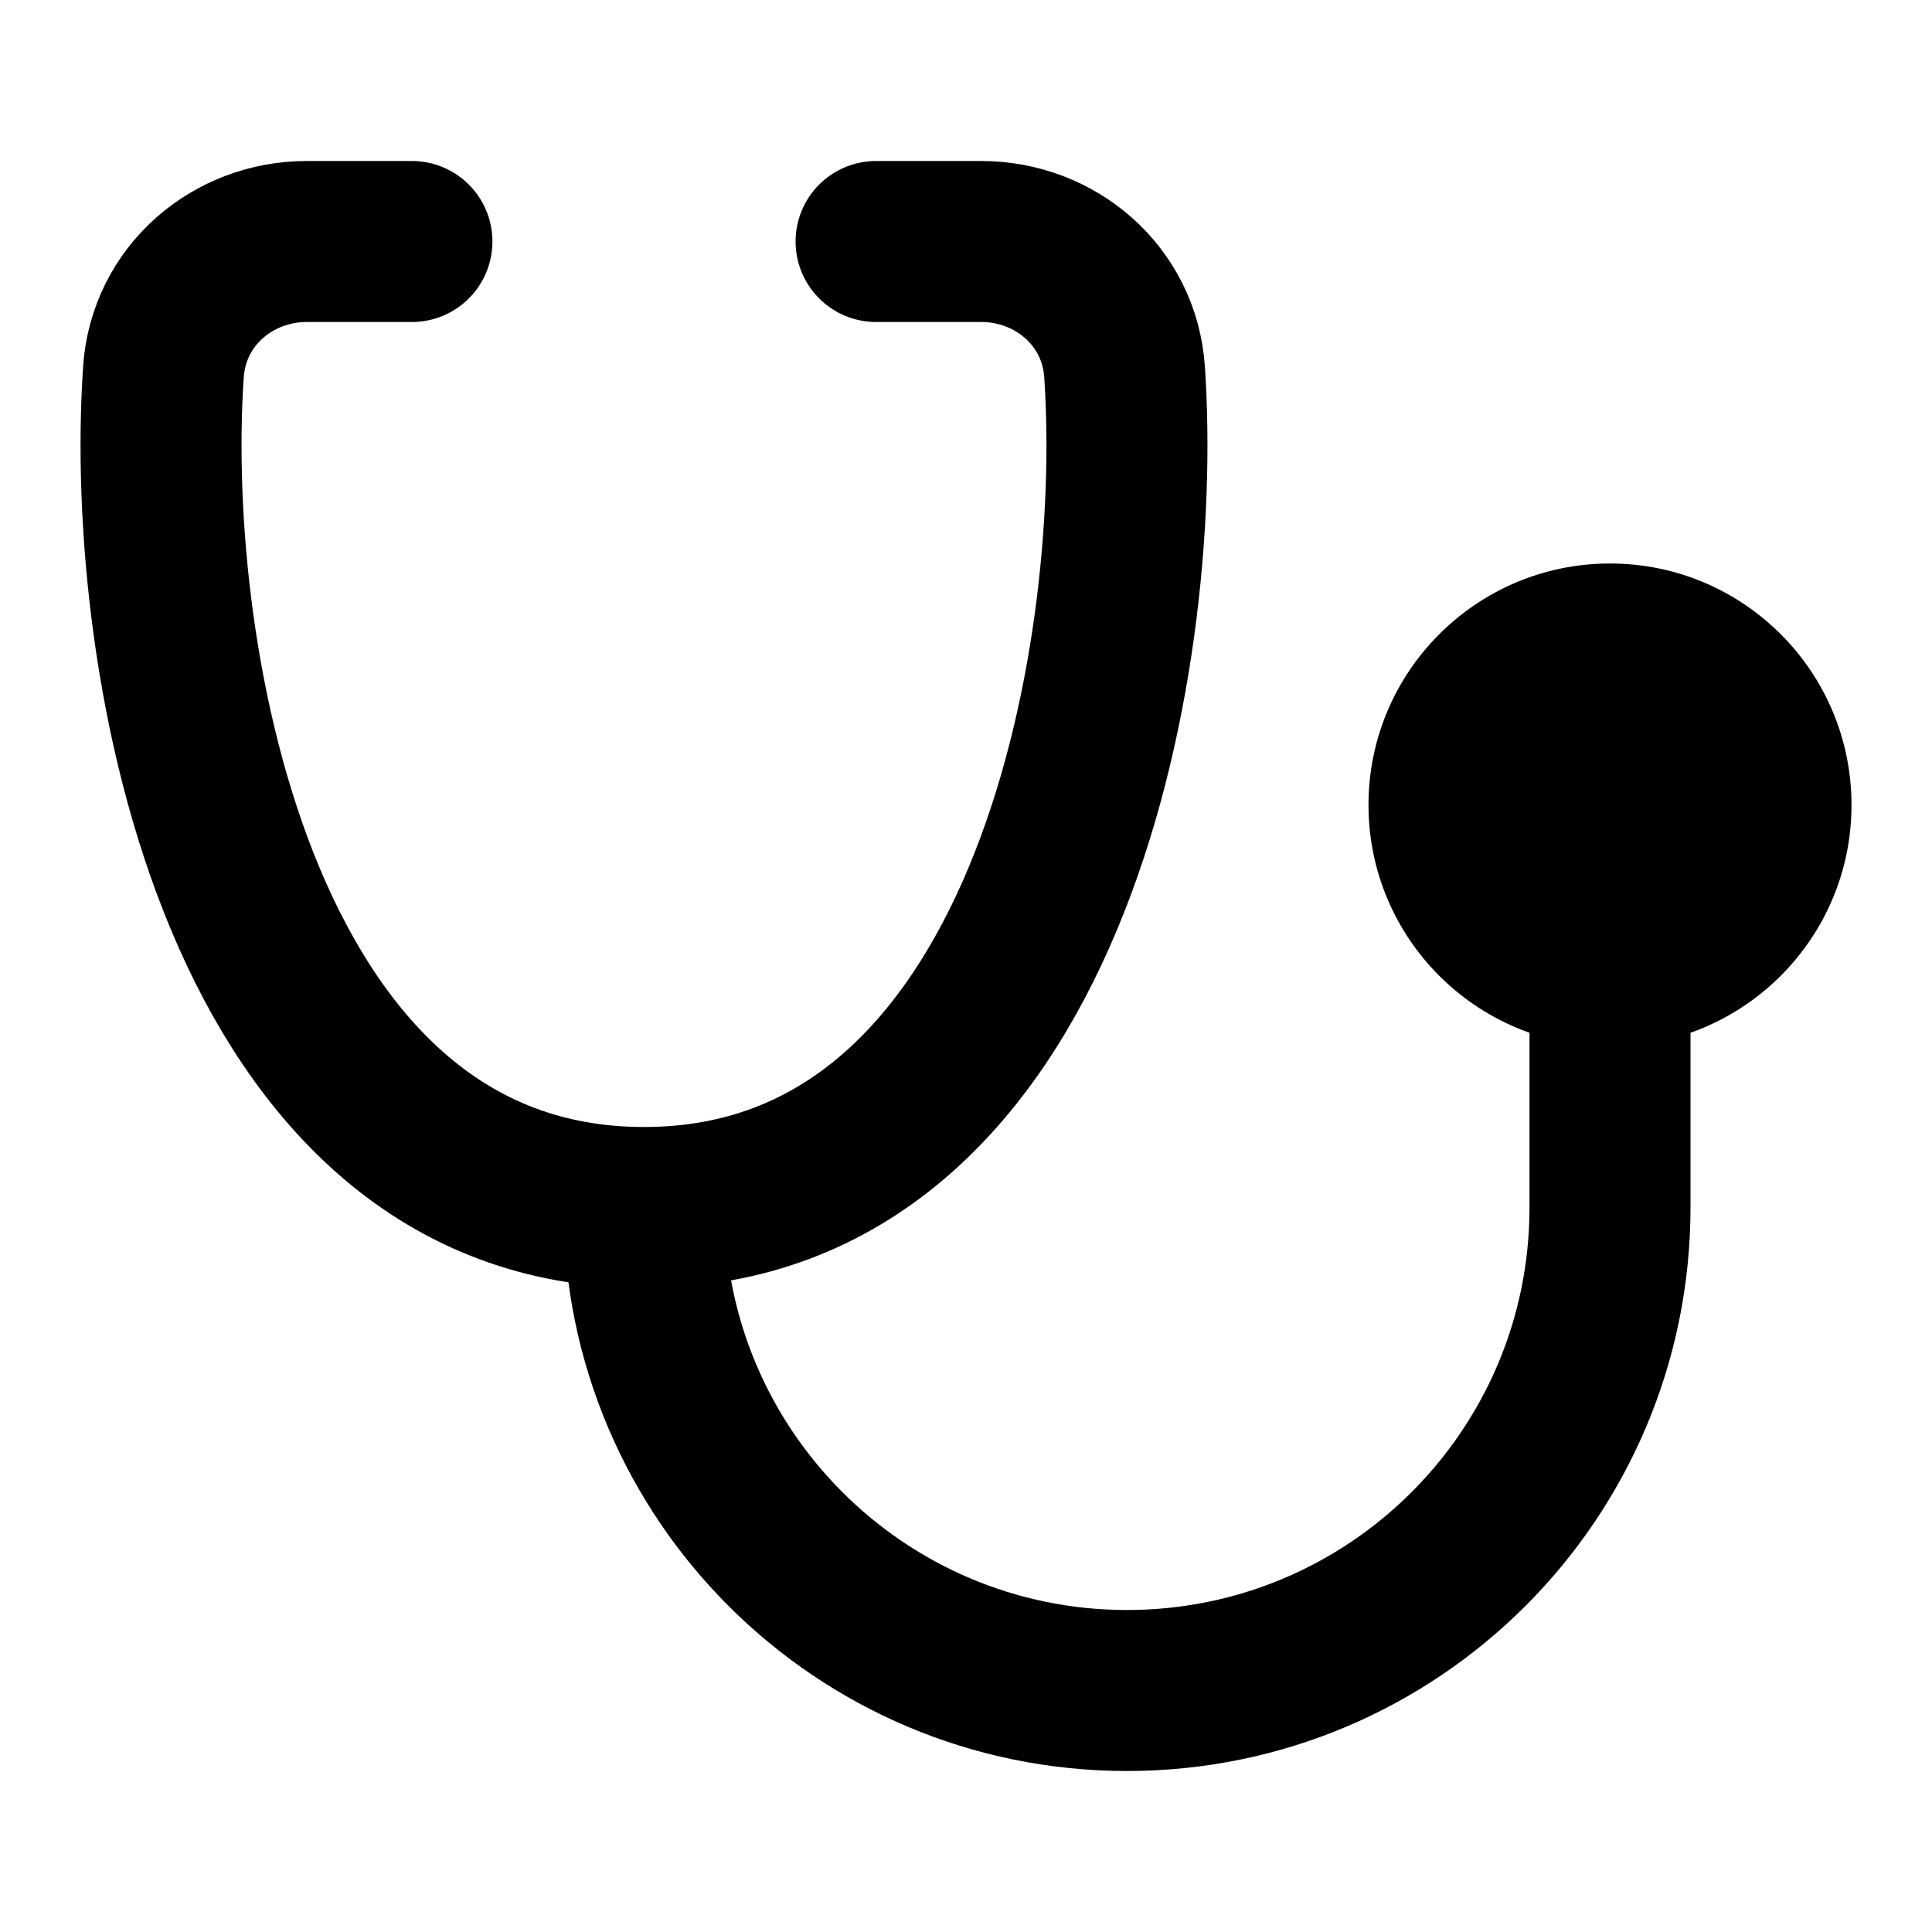
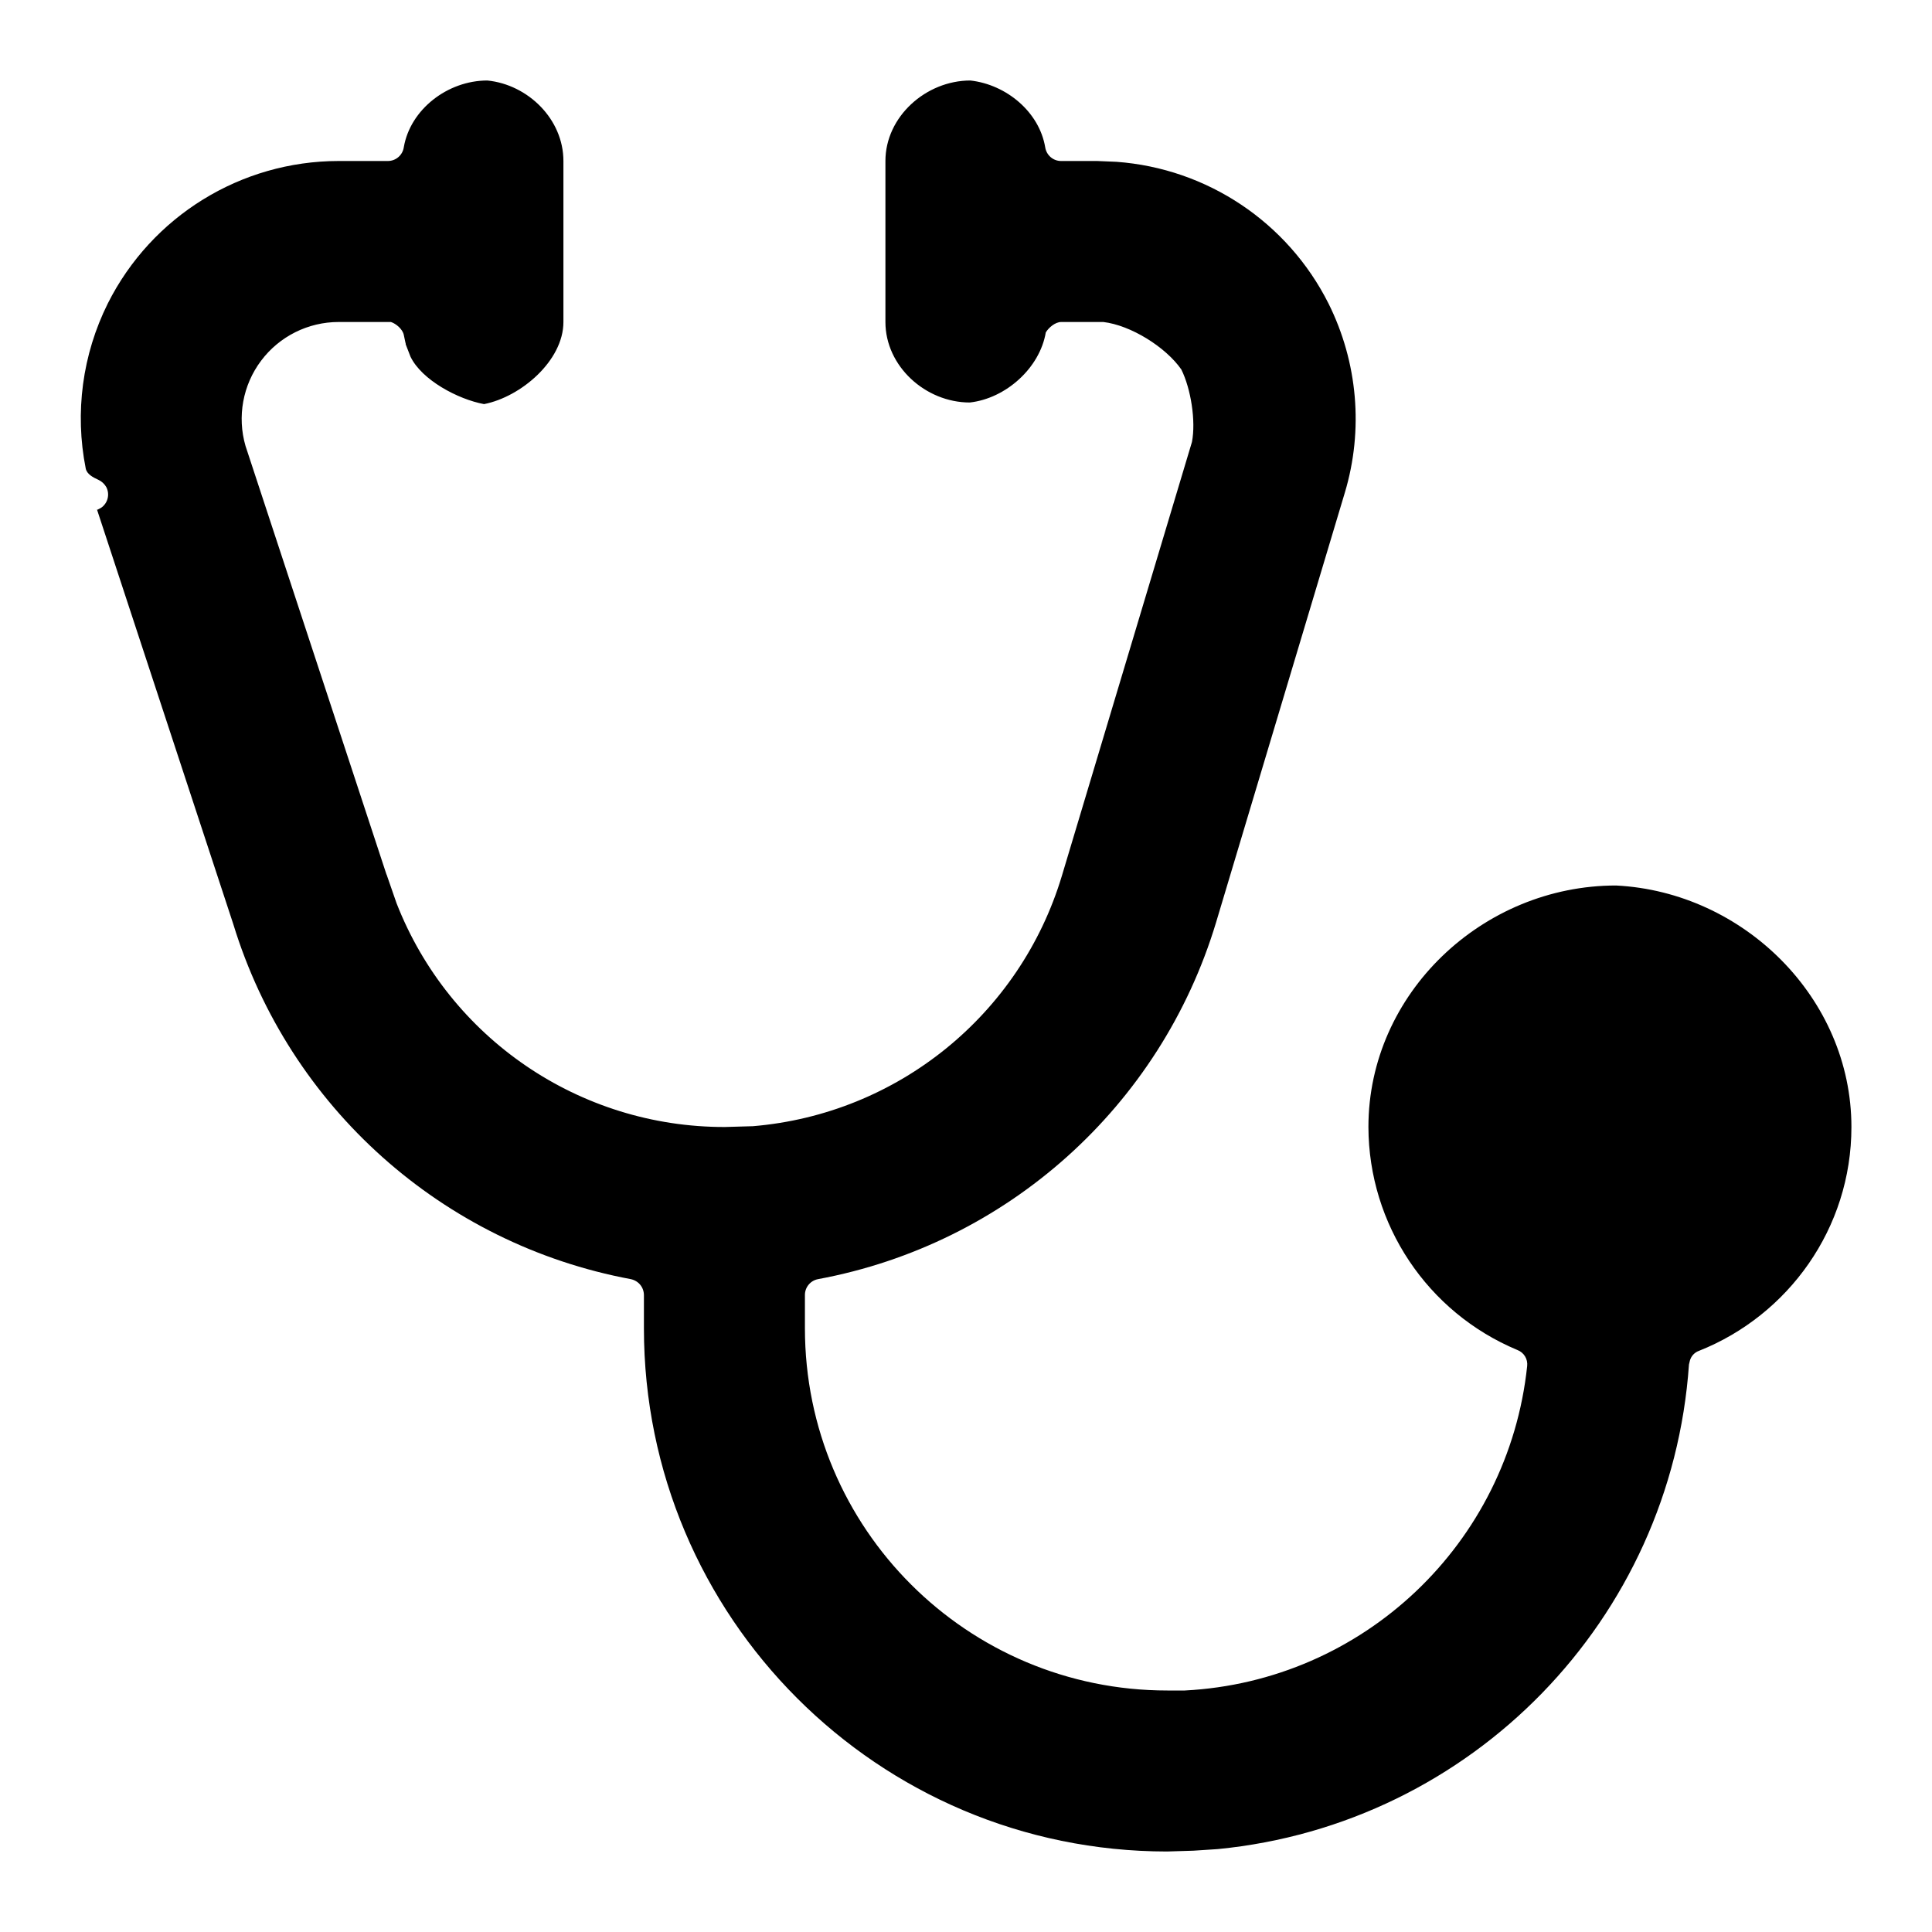
- <svg xmlns="http://www.w3.org/2000/svg" width="24" height="24" fill="none" stroke="currentColor" stroke-linecap="round" stroke-linejoin="round" stroke-width="2" aria-hidden="true" viewBox="0 0 24 24">
-   <path fill="currentColor" stroke="none" d="M23 10a3 3 0 1 1-6 0 3 3 0 0 1 6 0" />
-   <path d="M8 15C2.996 15 1.786 8.233 2.03 4.623 2.093 3.672 2.893 3 3.81 3h1.307M8 15c5.005 0 6.214-6.767 5.97-10.377C13.907 3.672 13.107 3 12.19 3h-1.307M20 12v3a6 6 0 0 1-12 0" />
+ <svg xmlns="http://www.w3.org/2000/svg" width="24" height="24" fill="none" aria-hidden="true" viewBox="0 0 24 24">
+   <path fill="currentColor" d="M12.054 1c.447.05.856.39.93.83.016.1.1.17.197.17h.448l.24.01a3.21 3.21 0 0 1 2.634 1.76c.364.73.437 1.57.203 2.35l-1.6 5.34a6.38 6.38 0 0 1-4.944 4.43.2.2 0 0 0-.163.2v.41c0 2.49 2.017 4.5 4.502 4.5h.217a4.51 4.51 0 0 0 4.253-4.03.19.19 0 0 0-.122-.2 3.01 3.01 0 0 1-1.85-2.77c0-1.66 1.42-3 3.076-3 1.585.08 2.924 1.4 2.924 3 0 1.26-.785 2.34-1.892 2.78a.18.18 0 0 0-.114.12l-.012.05a6.5 6.5 0 0 1-5.852 6.02l-.305.02-.328.01a6.5 6.5 0 0 1-6.497-6.5v-.41c0-.1-.068-.18-.163-.2a6.39 6.39 0 0 1-4.938-4.41L1.205 6.33h.012c.011-.01.023-.01.033-.02h.003a.2.2 0 0 0 .067-.26.22.22 0 0 0-.099-.09c-.066-.03-.142-.07-.156-.14a3.2 3.2 0 0 1 .274-2.05A3.21 3.21 0 0 1 4.205 2h.614a.2.2 0 0 0 .197-.17c.08-.47.544-.83 1.038-.83.504.05.945.48.945 1v2c0 .48-.527.93-.986 1.02-.324-.06-.775-.3-.914-.59l-.058-.15H5.04v-.01l-.005-.02-.019-.09c-.014-.07-.096-.14-.16-.16h-.65A1.204 1.204 0 0 0 3.05 5.54l1.75 5.32c.002 0 .003.01.005.01l.003.01.118.34A4.37 4.37 0 0 0 9.003 14l.35-.01a4.39 4.39 0 0 0 3.838-3.11l1.616-5.39c.05-.26-.013-.66-.132-.9-.195-.28-.629-.55-.969-.59h-.524c-.073 0-.156.07-.191.13-.074.44-.495.82-.944.87-.55 0-1.048-.45-1.048-1V2c0-.55.503-1 1.055-1" />
</svg>
